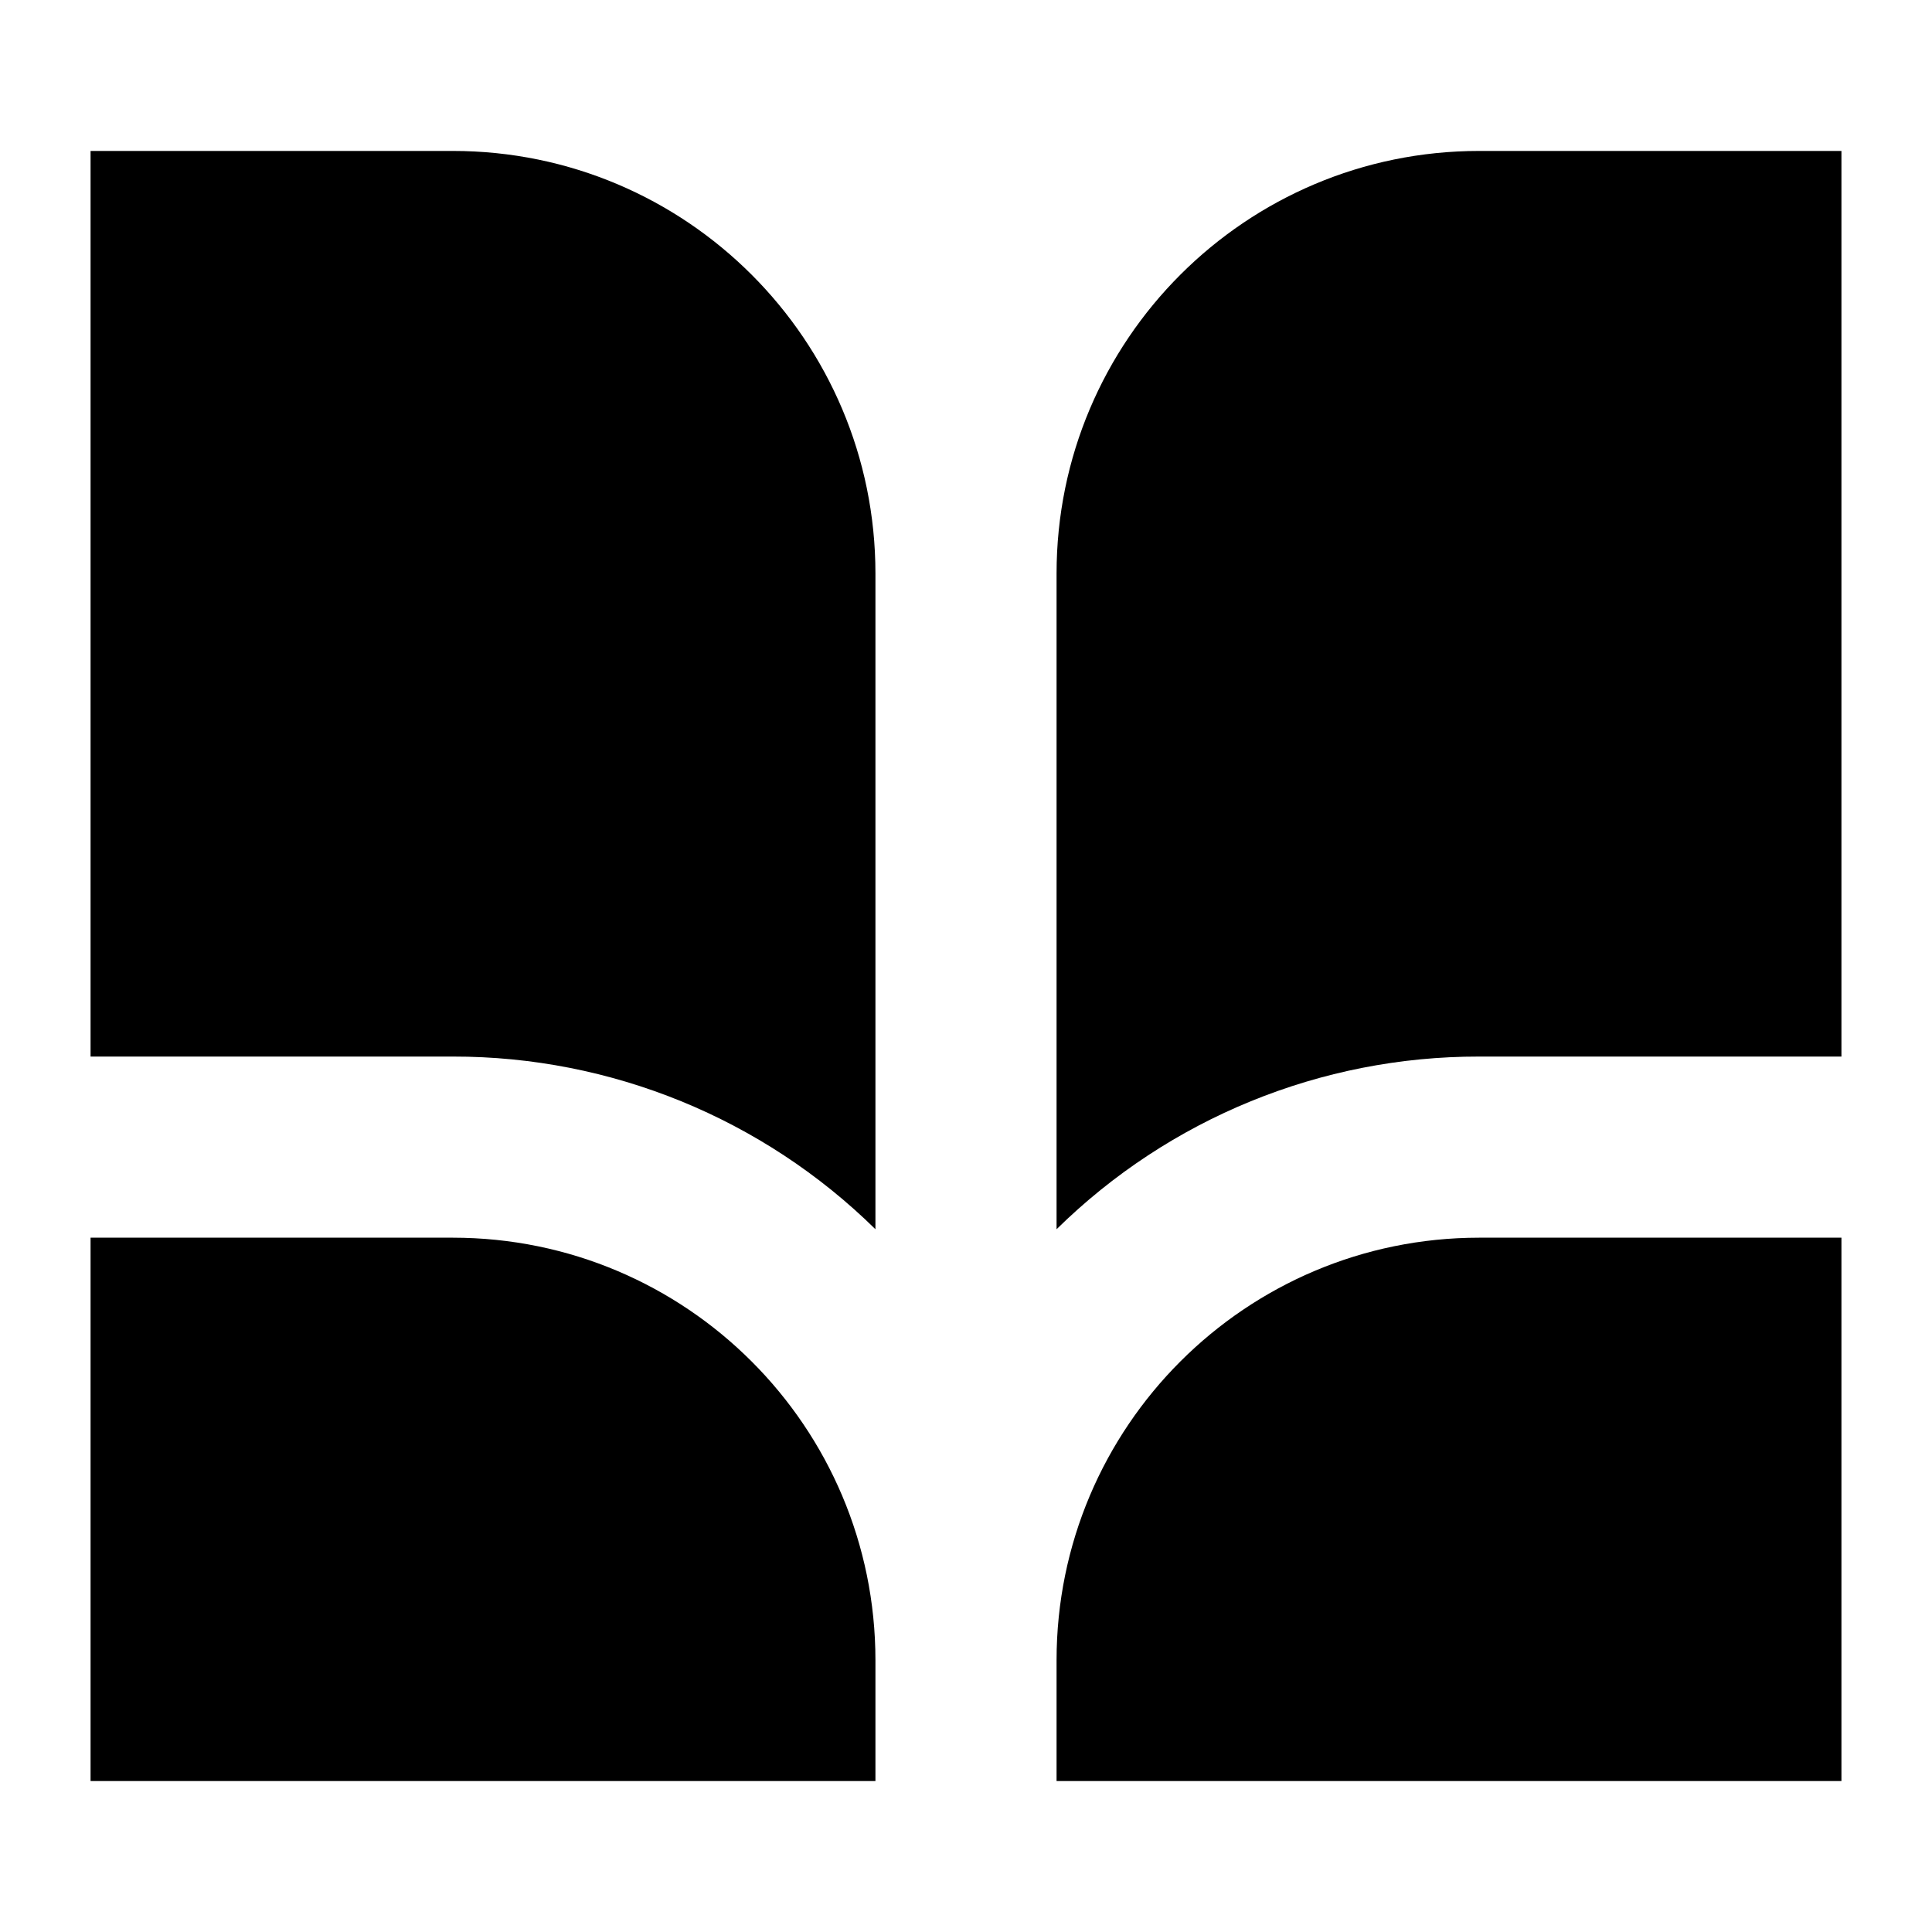
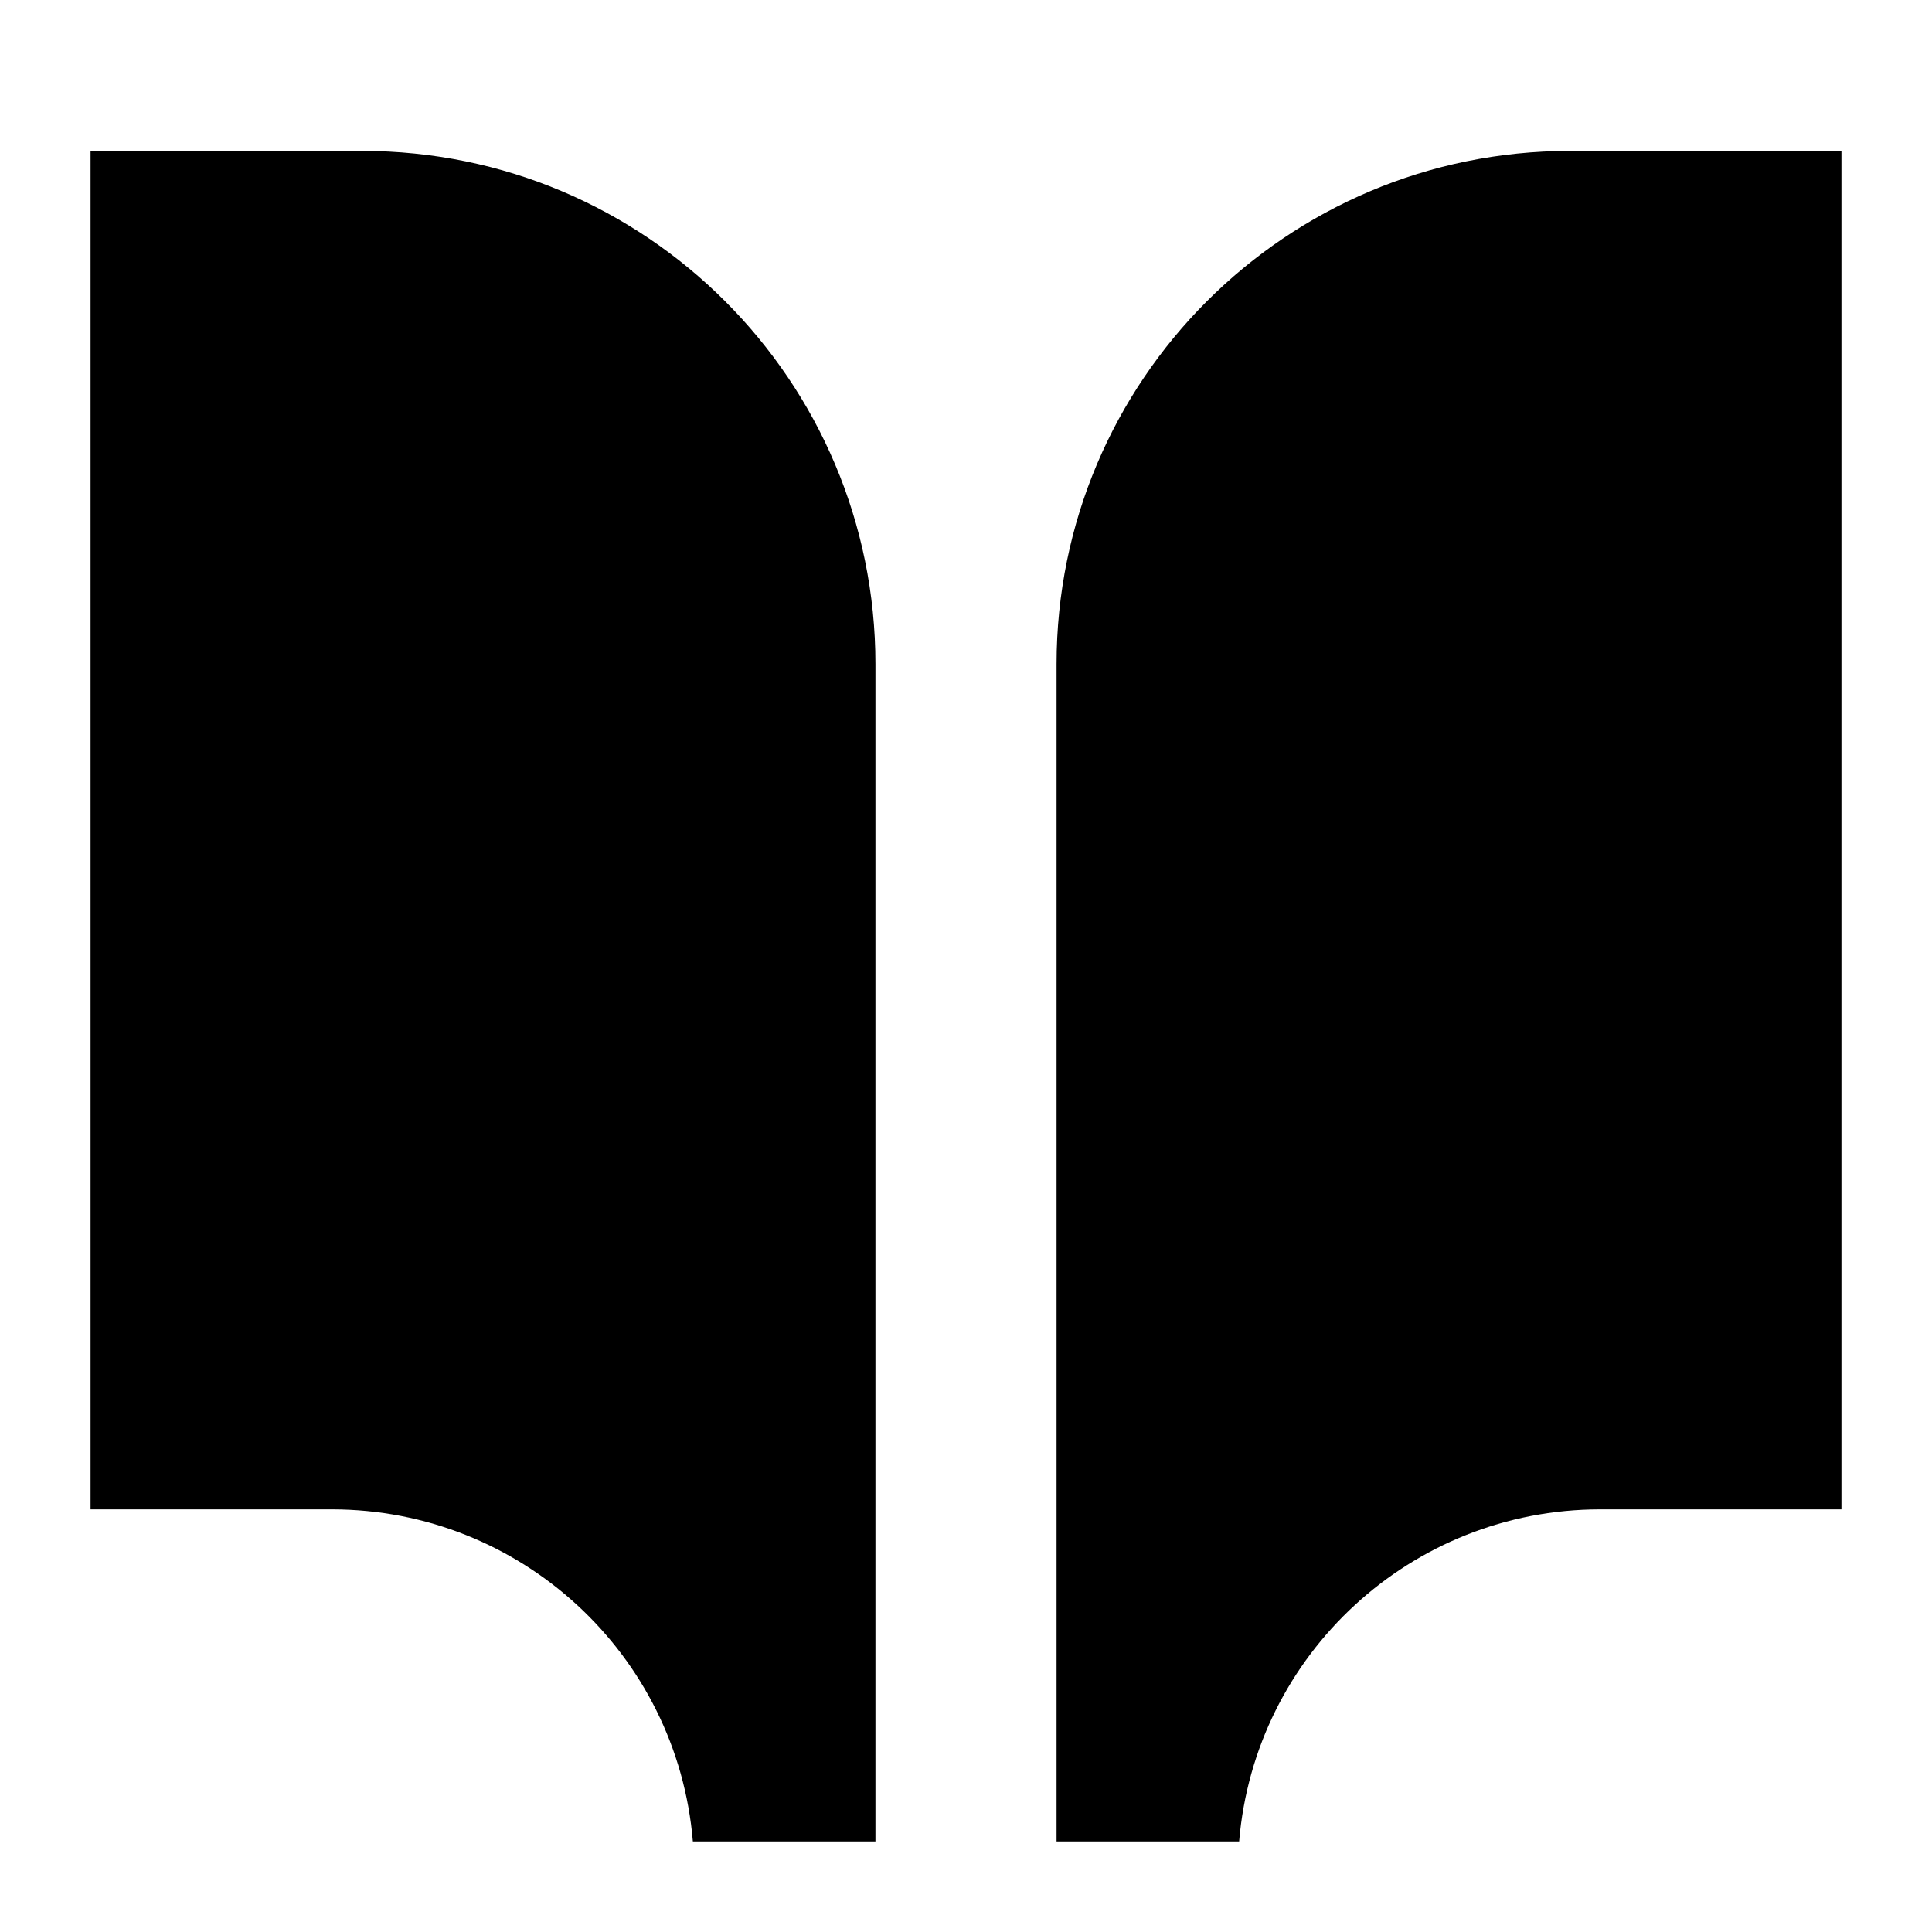
<svg xmlns="http://www.w3.org/2000/svg" viewBox="0 0 16 16" fill="currentColor">
-   <path d="M3.75 10.25a3.5 3.5 0 0 1 3.5 3.5v1H.75v-4.5zm11.5 4.5h-6.5v-1a3.5 3.5 0 0 1 3.5-3.5h3zM3.75 1.25a3.5 3.5 0 0 1 3.5 3.5v5.43a4.98 4.98 0 0 0-3.5-1.43h-3v-7.5zm11.5 7.5h-3a4.98 4.98 0 0 0-3.5 1.43V4.75a3.5 3.5 0 0 1 3.5-3.5h3z" />
+   <path d="M3 1.25A4.25 4.25 0 0 1 7.25 5.5v9.75H5.738A3 3 0 0 0 2.75 12.5h-2V1.25zM15.25 12.5h-2a3 3 0 0 0-2.988 2.75H8.75V5.5A4.25 4.25 0 0 1 13 1.25h2.25z" />
</svg>
